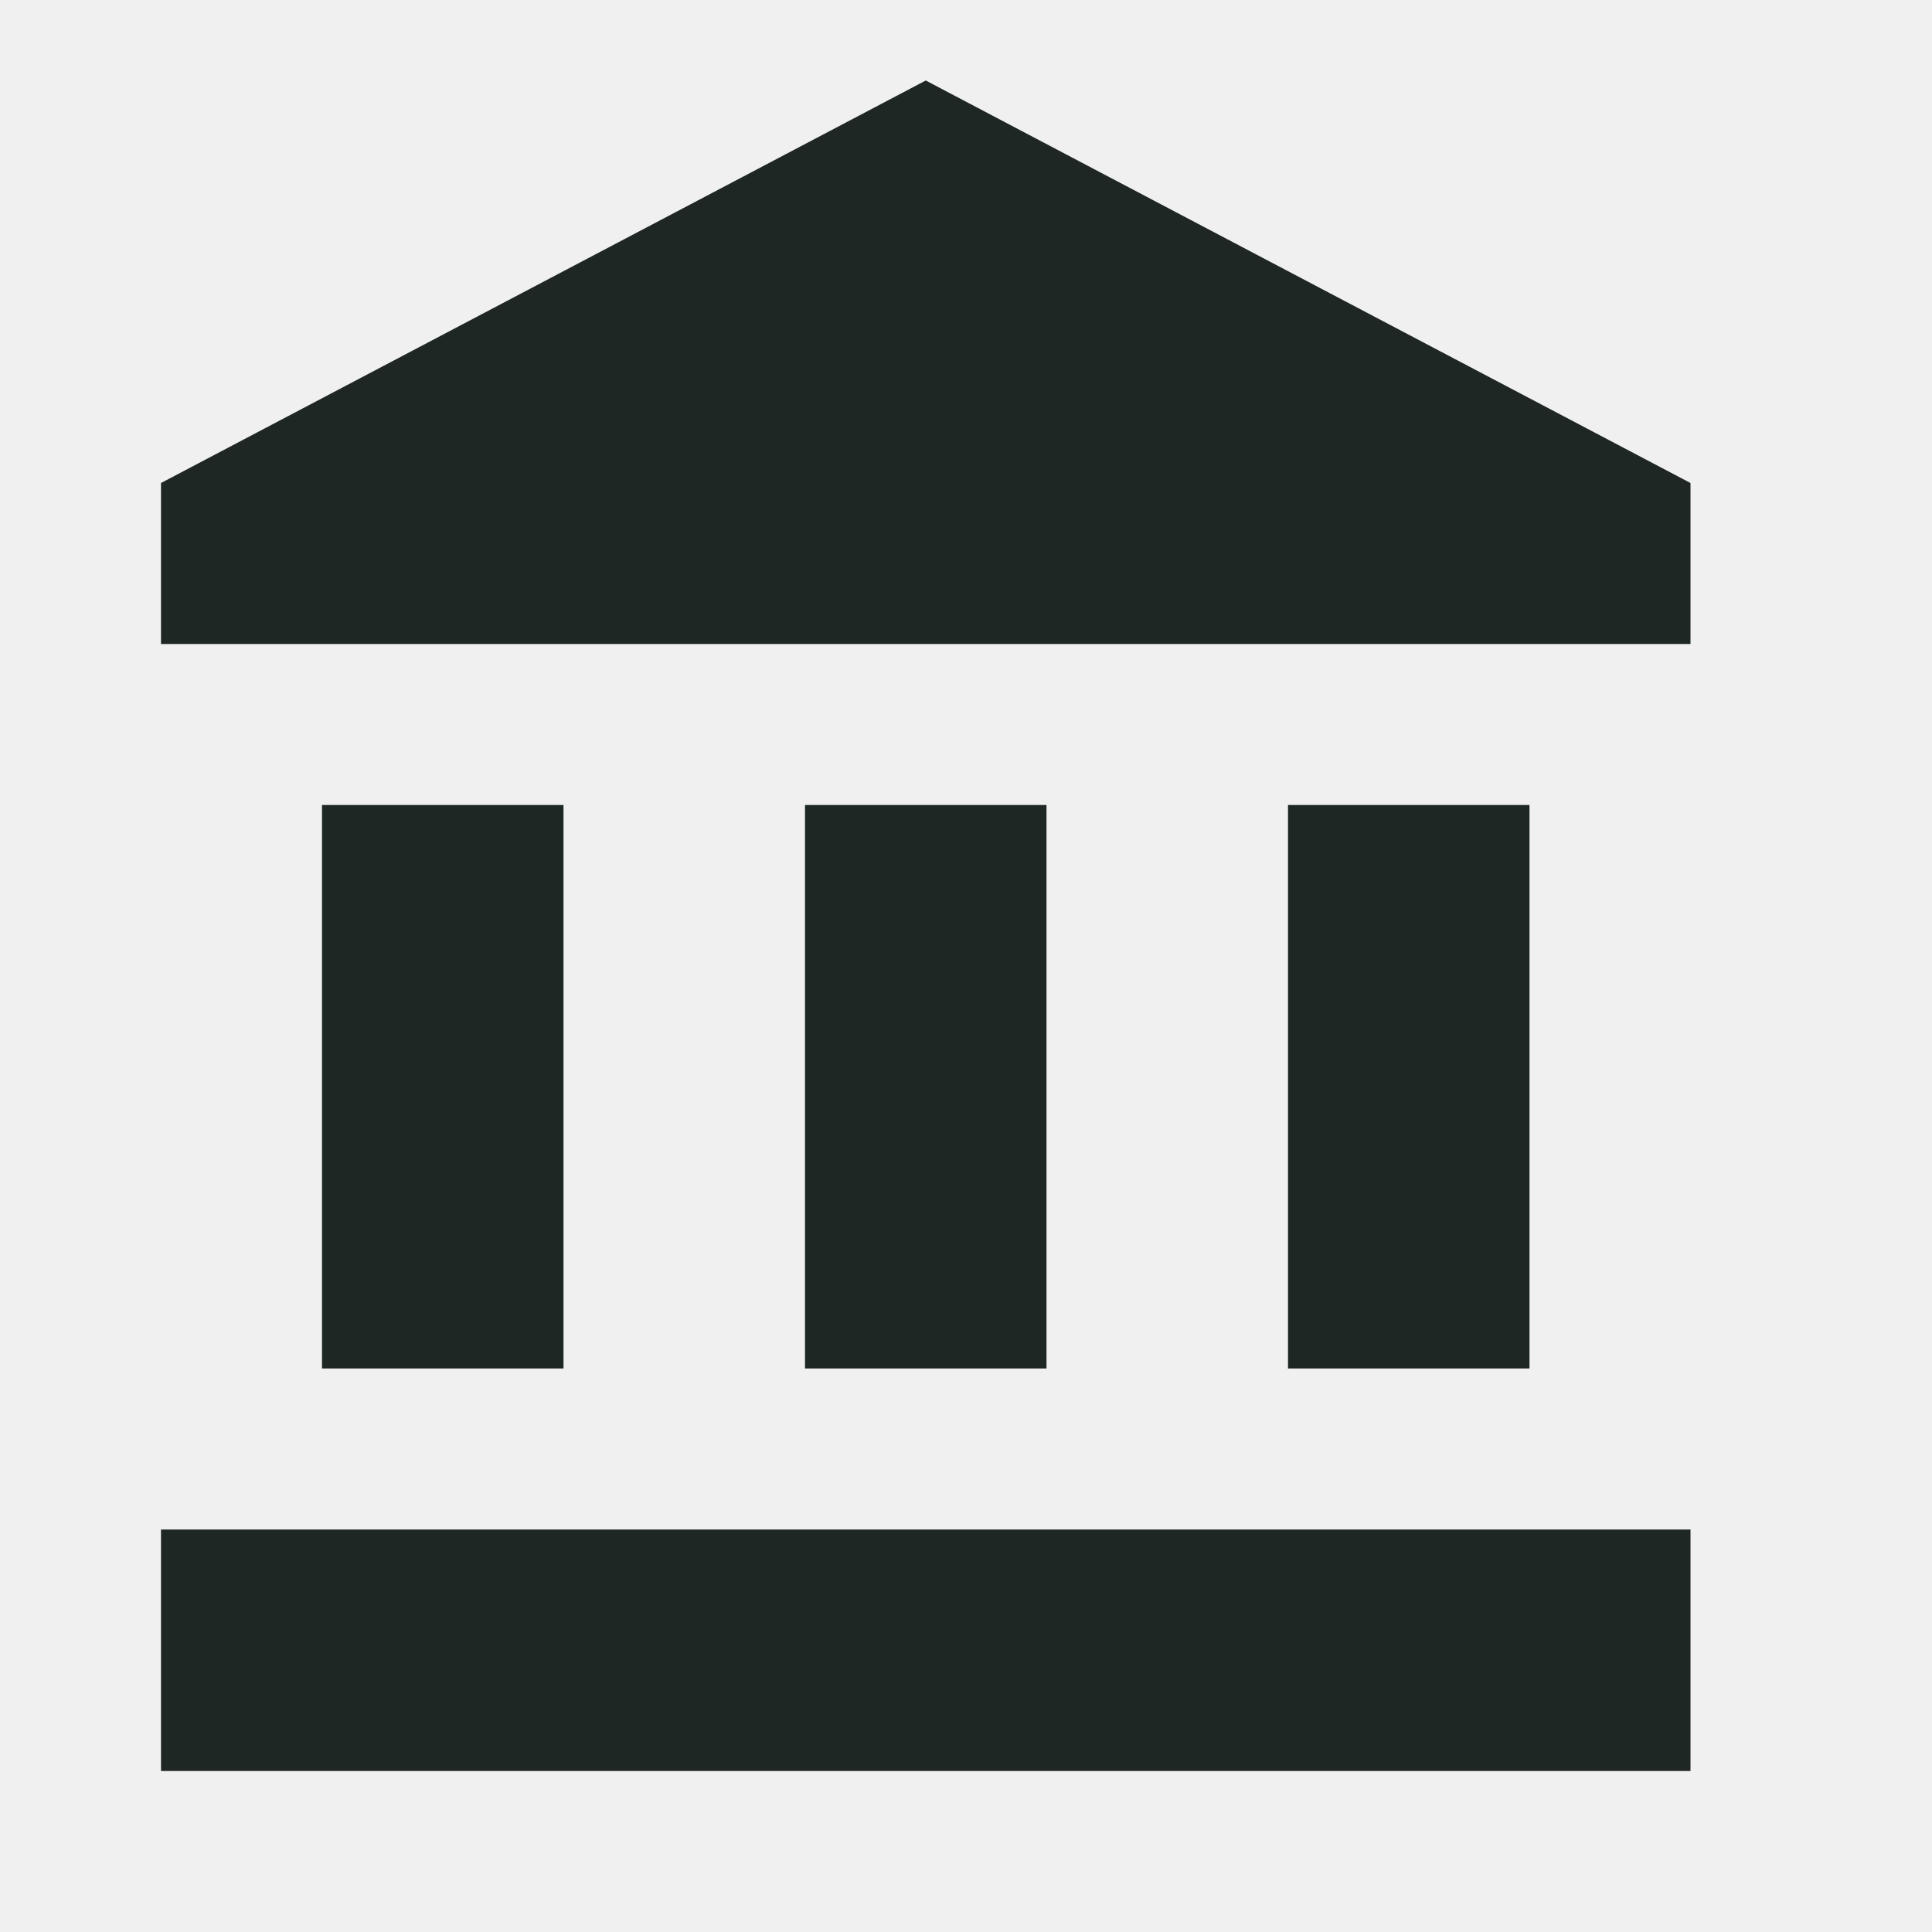
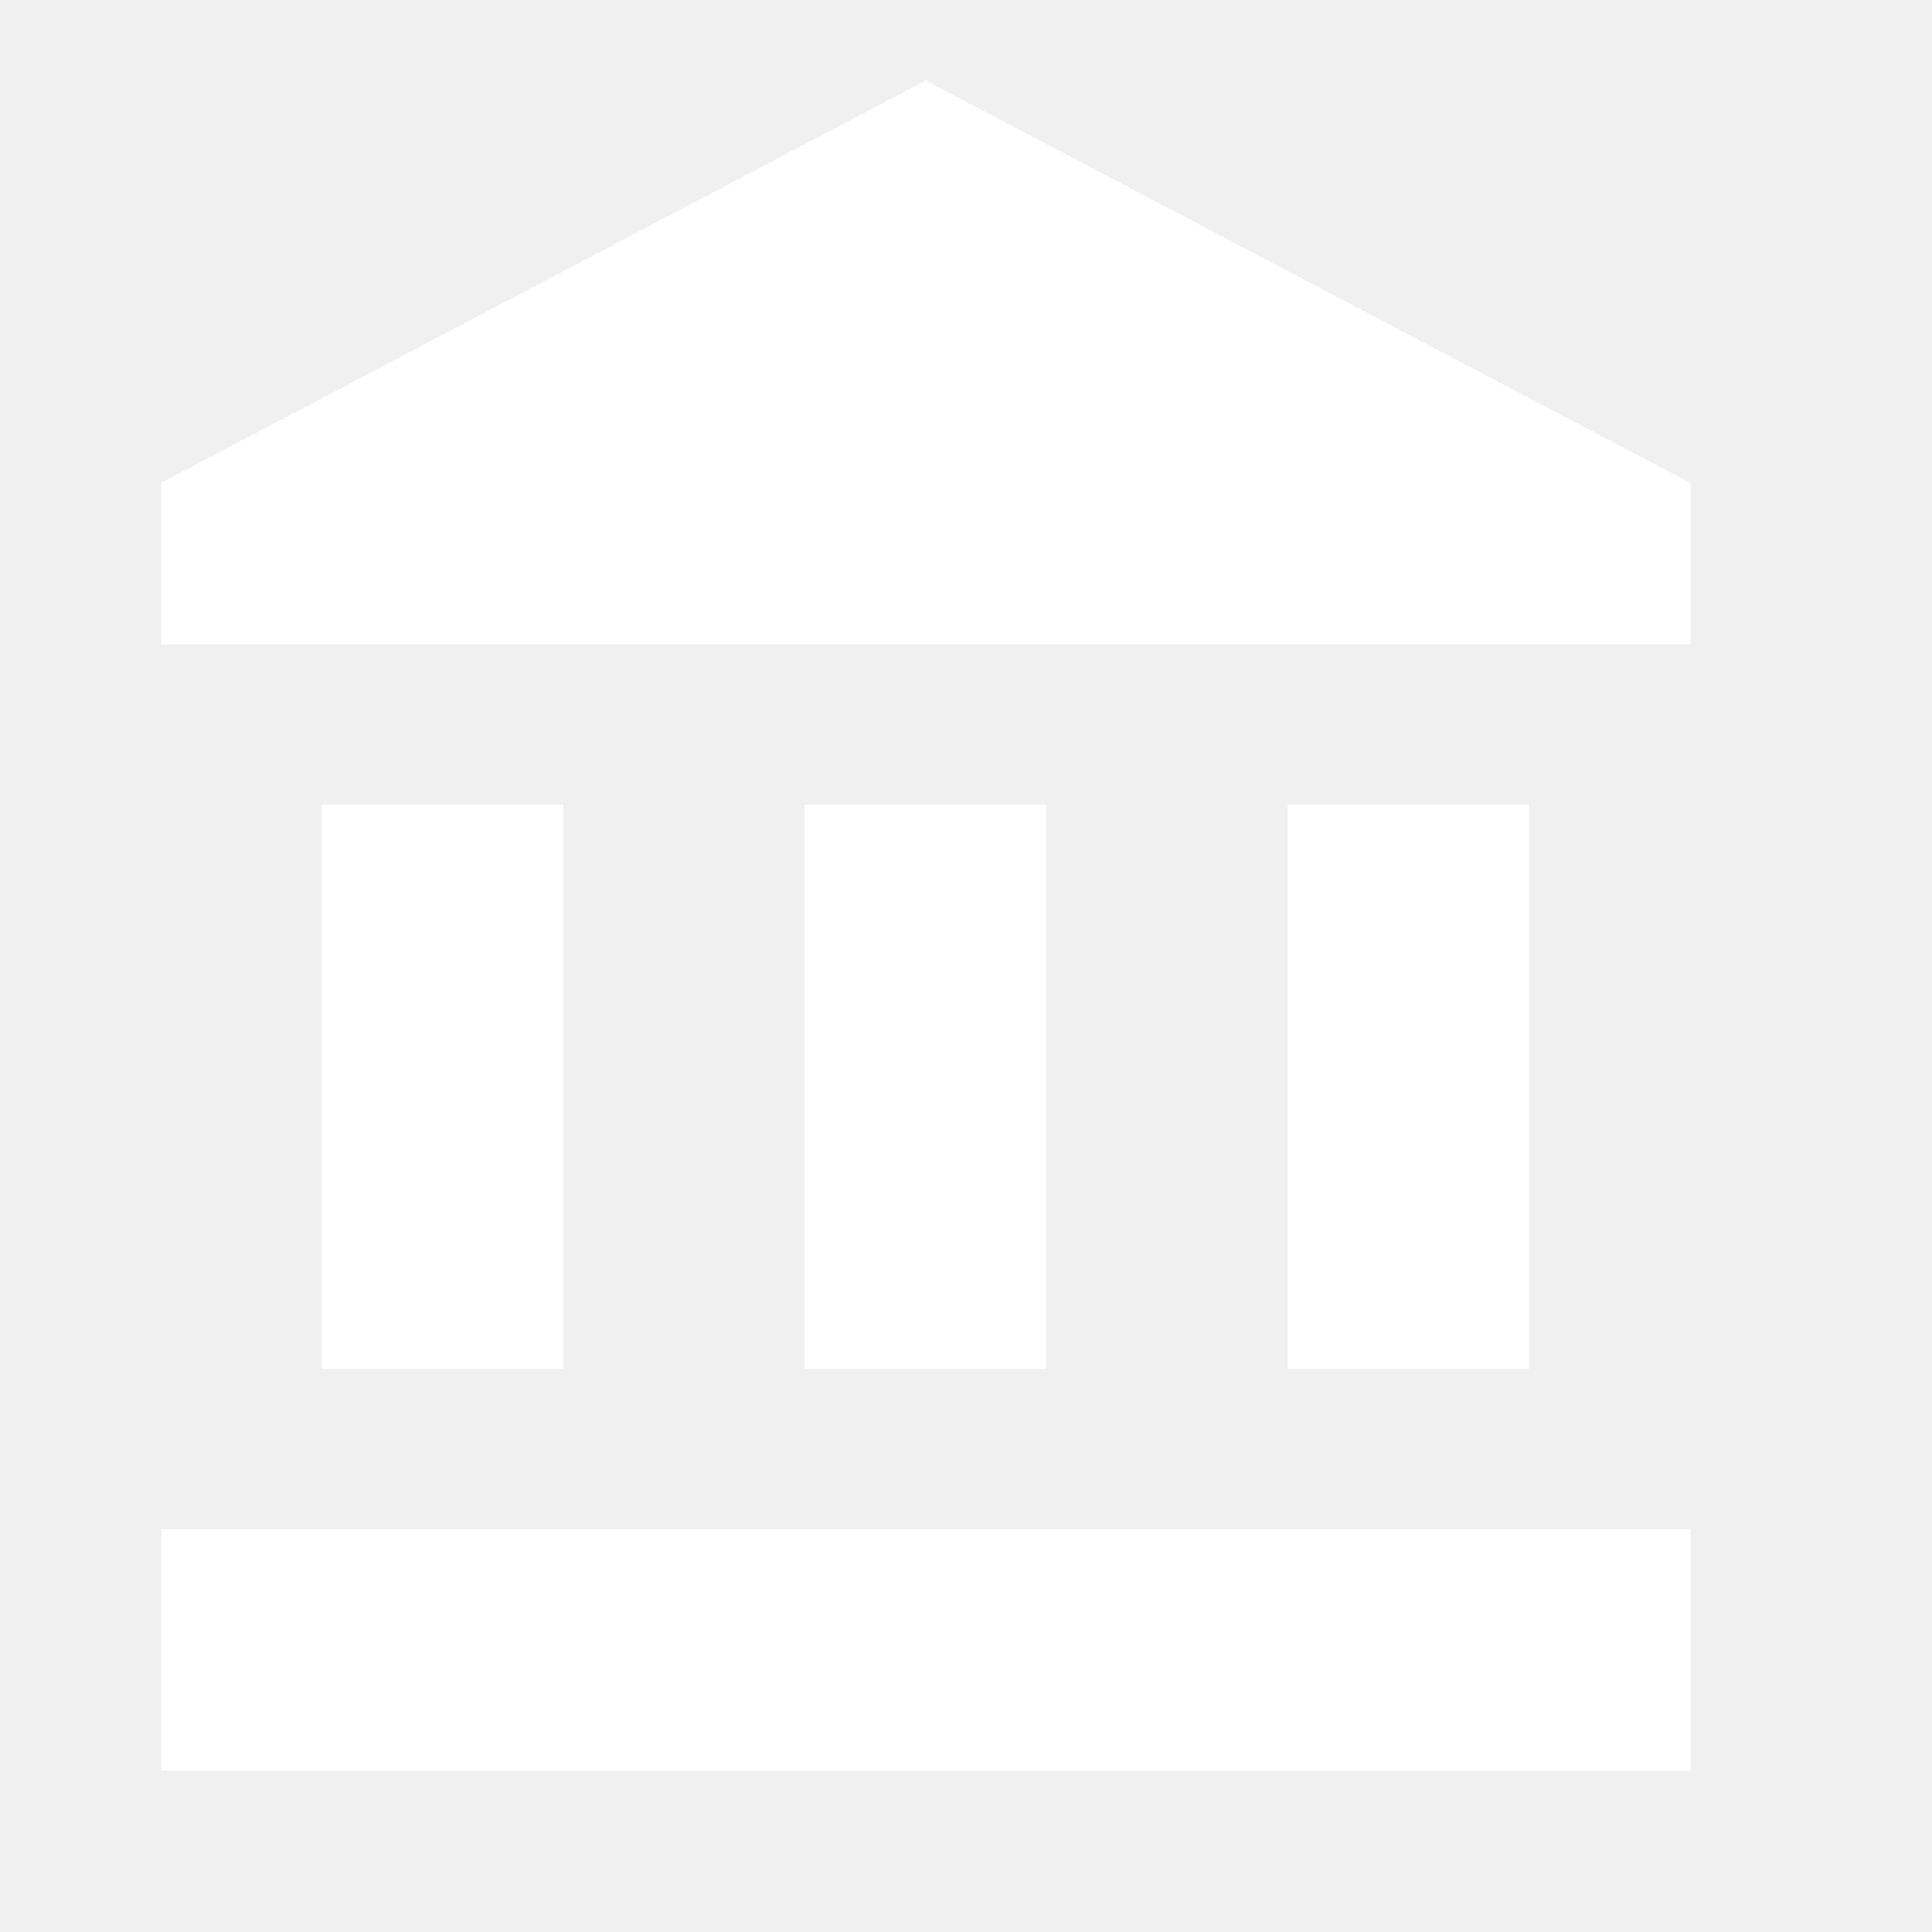
- <svg xmlns="http://www.w3.org/2000/svg" fill="#1e2723" version="1.1" width="24" height="24" viewBox="0 0 24 24">
+ <svg xmlns="http://www.w3.org/2000/svg" fill="white" version="1.1" width="24" height="24" viewBox="0 0 24 24">
  <path d="M11.5,1L2,6V8H21V6M16,10V17H19V10M2,22H21V19H2M10,10V17H13V10M4,10V17H7V10H4Z" />
</svg>
